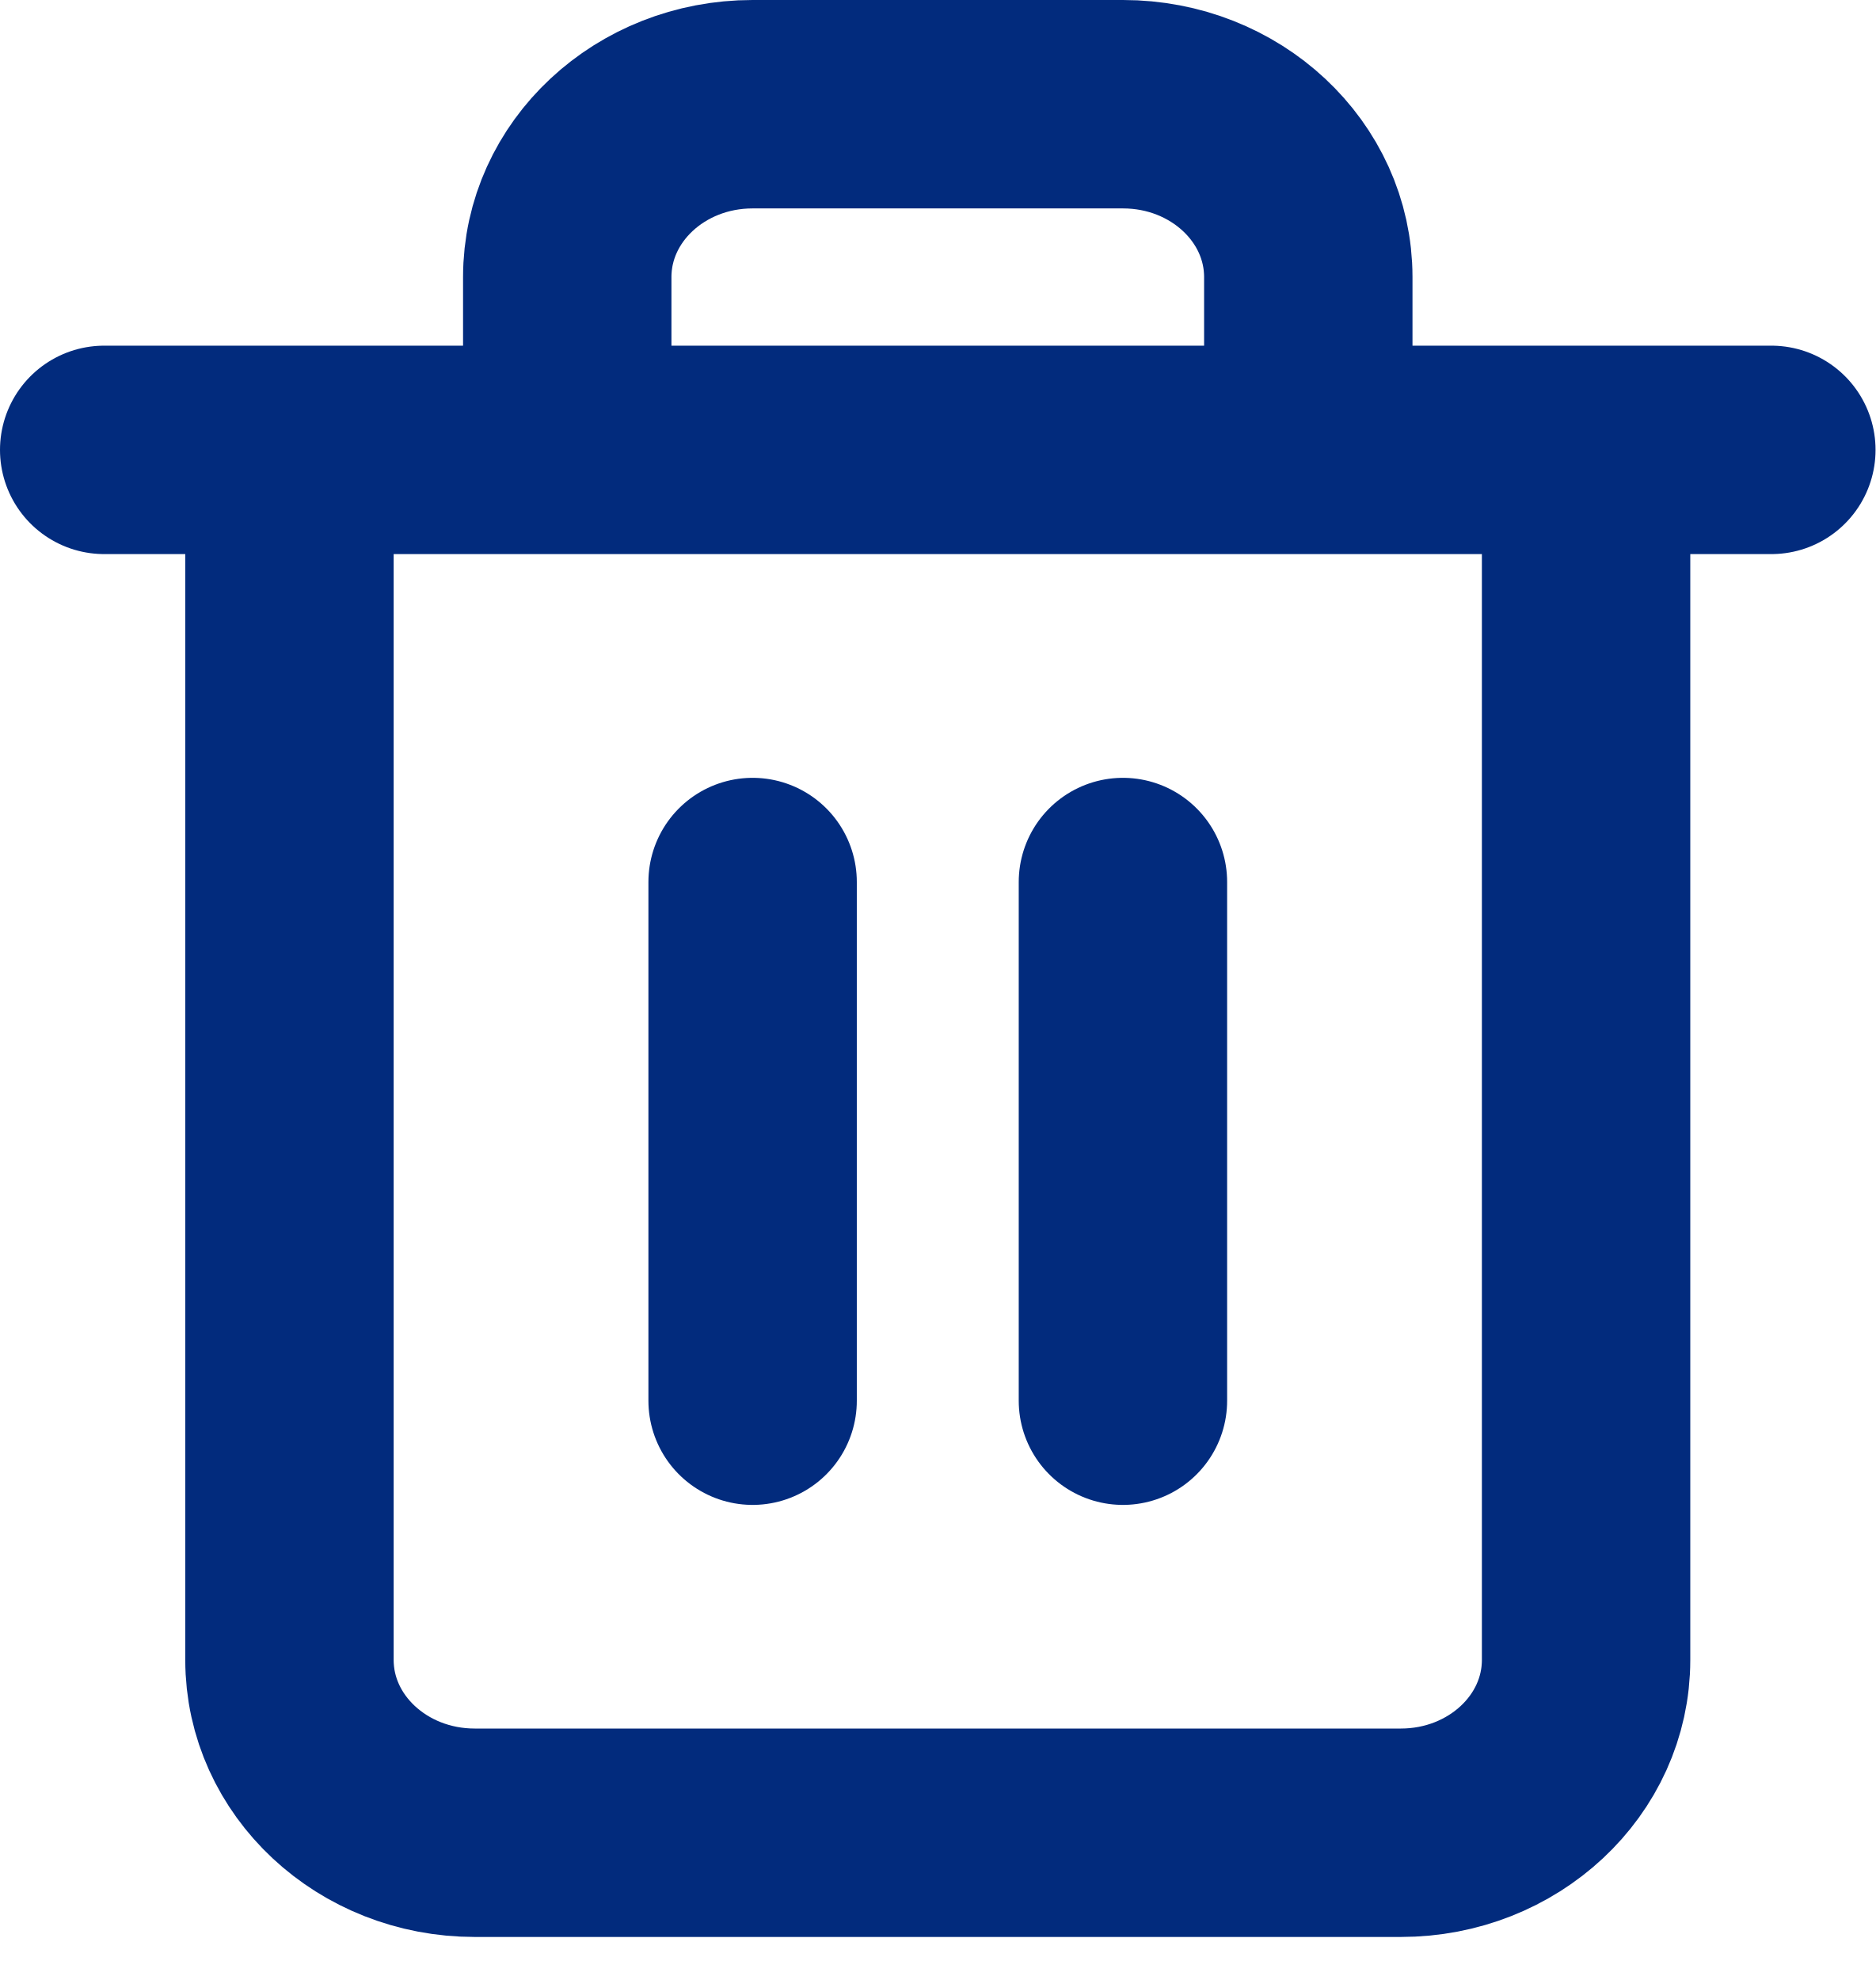
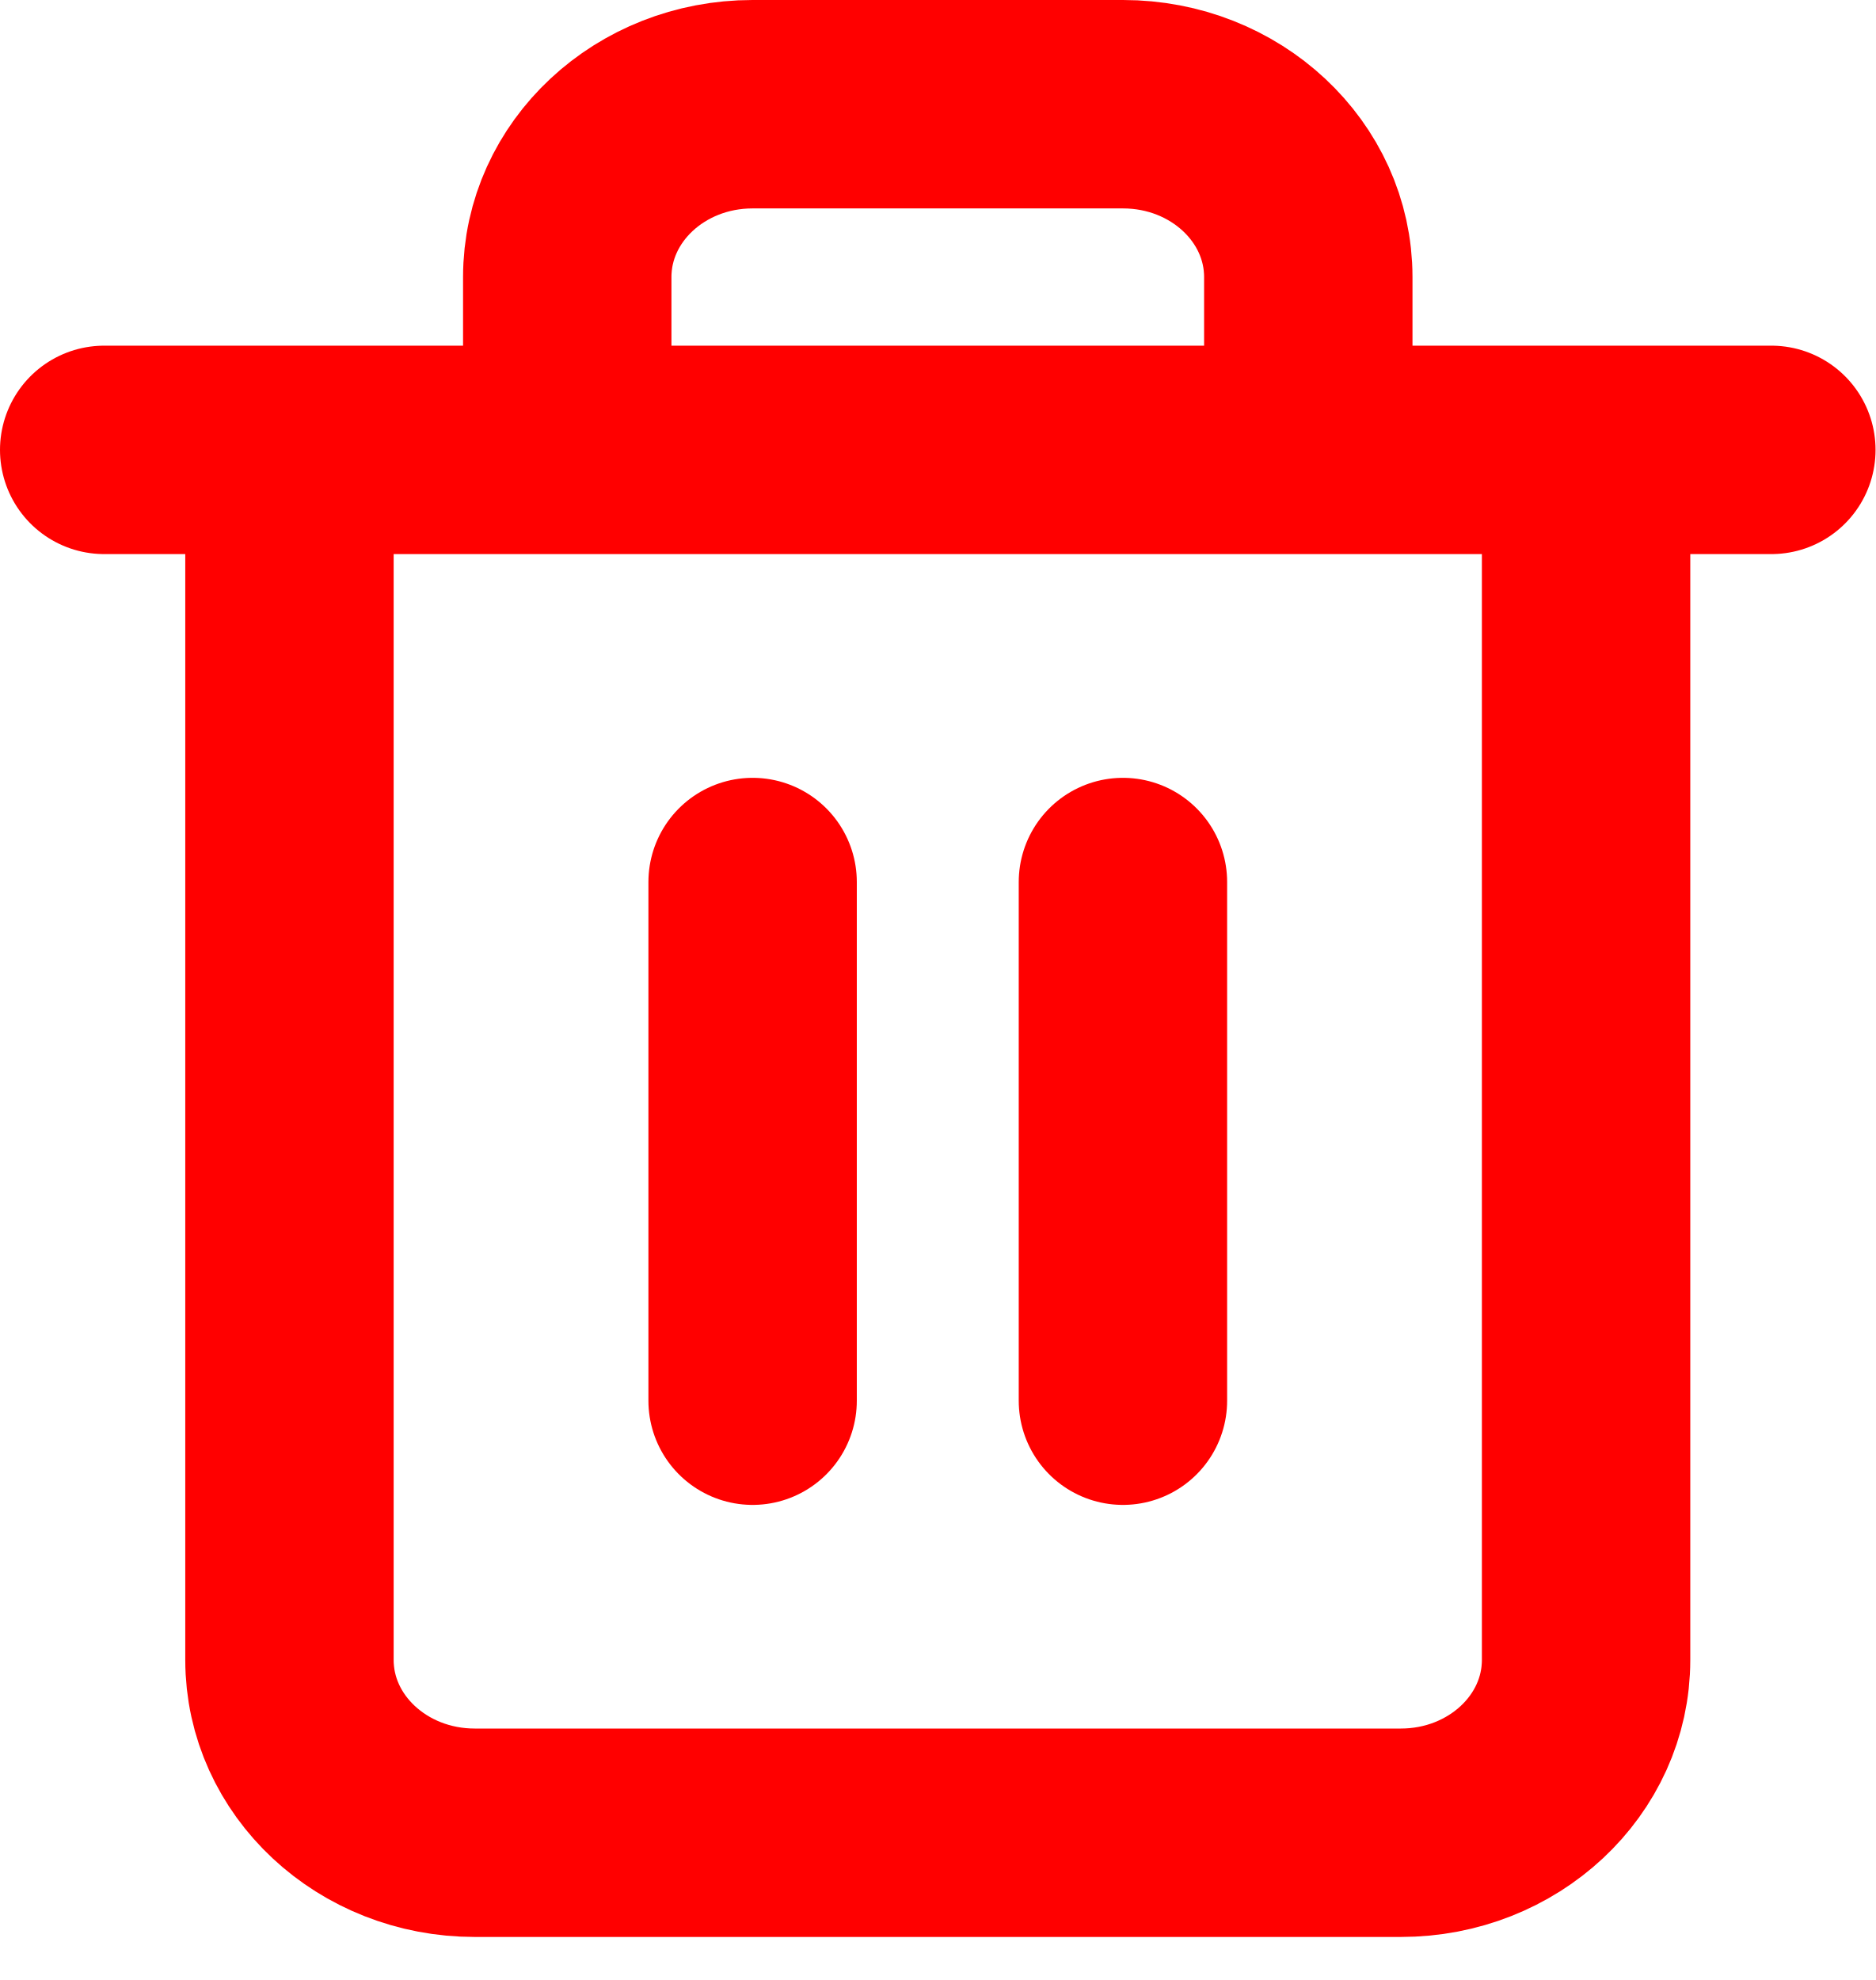
<svg xmlns="http://www.w3.org/2000/svg" width="18" height="19" viewBox="0 0 18 19" fill="none">
-   <path d="M1 4.317H17M2.778 4.317V15.928C2.778 16.845 3.574 17.587 4.556 17.587H13.444C14.426 17.587 15.222 16.845 15.222 15.928V4.317M5.444 4.317V2.659C5.444 1.743 6.24 1 7.222 1H10.778C11.76 1 12.556 1.743 12.556 2.659V4.317" stroke="#022B7D" stroke-width="2" stroke-linecap="round" stroke-linejoin="round" />
-   <path d="M10.777 8.464V13.441" stroke="#022B7D" stroke-width="2" stroke-linecap="round" stroke-linejoin="round" />
-   <path d="M7.223 8.464V13.441" stroke="#022B7D" stroke-width="2" stroke-linecap="round" stroke-linejoin="round" />
+   <path d="M1 4.317H17M2.778 4.317V15.928C2.778 16.845 3.574 17.587 4.556 17.587H13.444C14.426 17.587 15.222 16.845 15.222 15.928V4.317M5.444 4.317V2.659C5.444 1.743 6.24 1 7.222 1H10.778C11.76 1 12.556 1.743 12.556 2.659V4.317" stroke="#FF0000" stroke-width="2" stroke-linecap="round" stroke-linejoin="round" />
+   <path d="M10.777 8.464V13.441" stroke="#FF0000" stroke-width="2" stroke-linecap="round" stroke-linejoin="round" />
+   <path d="M7.223 8.464V13.441" stroke="#FF0000" stroke-width="2" stroke-linecap="round" stroke-linejoin="round" />
</svg>
